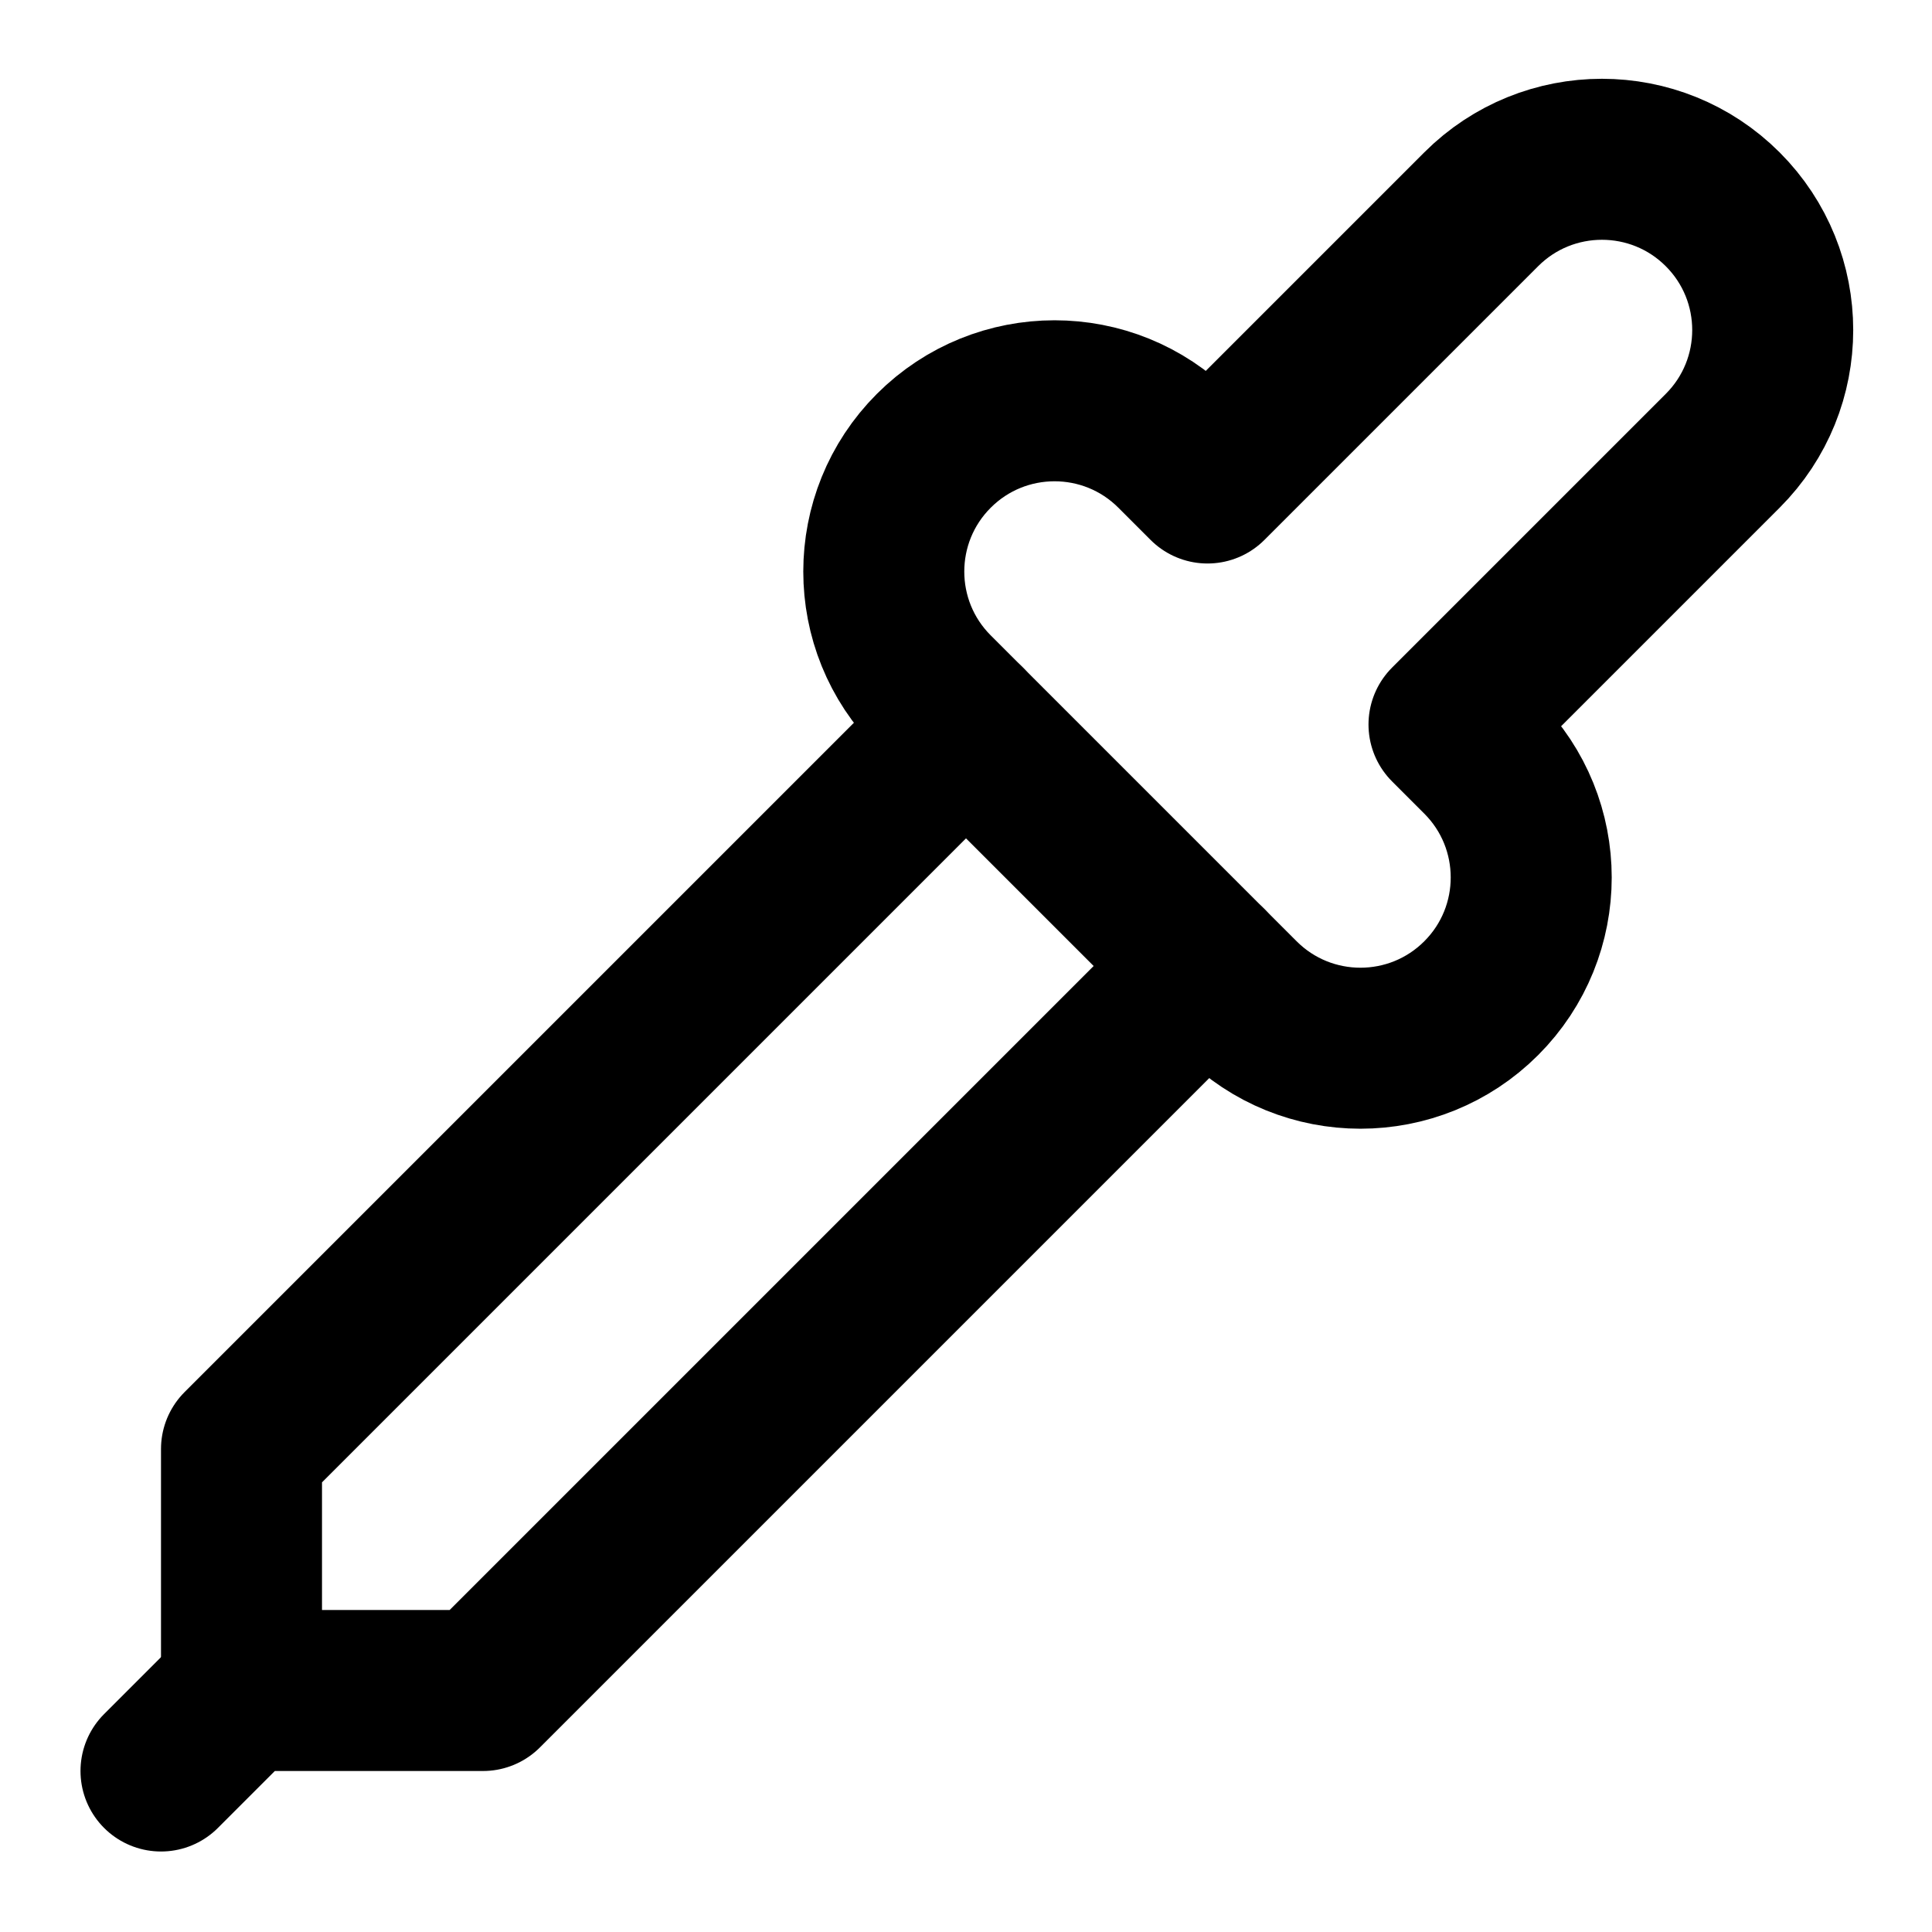
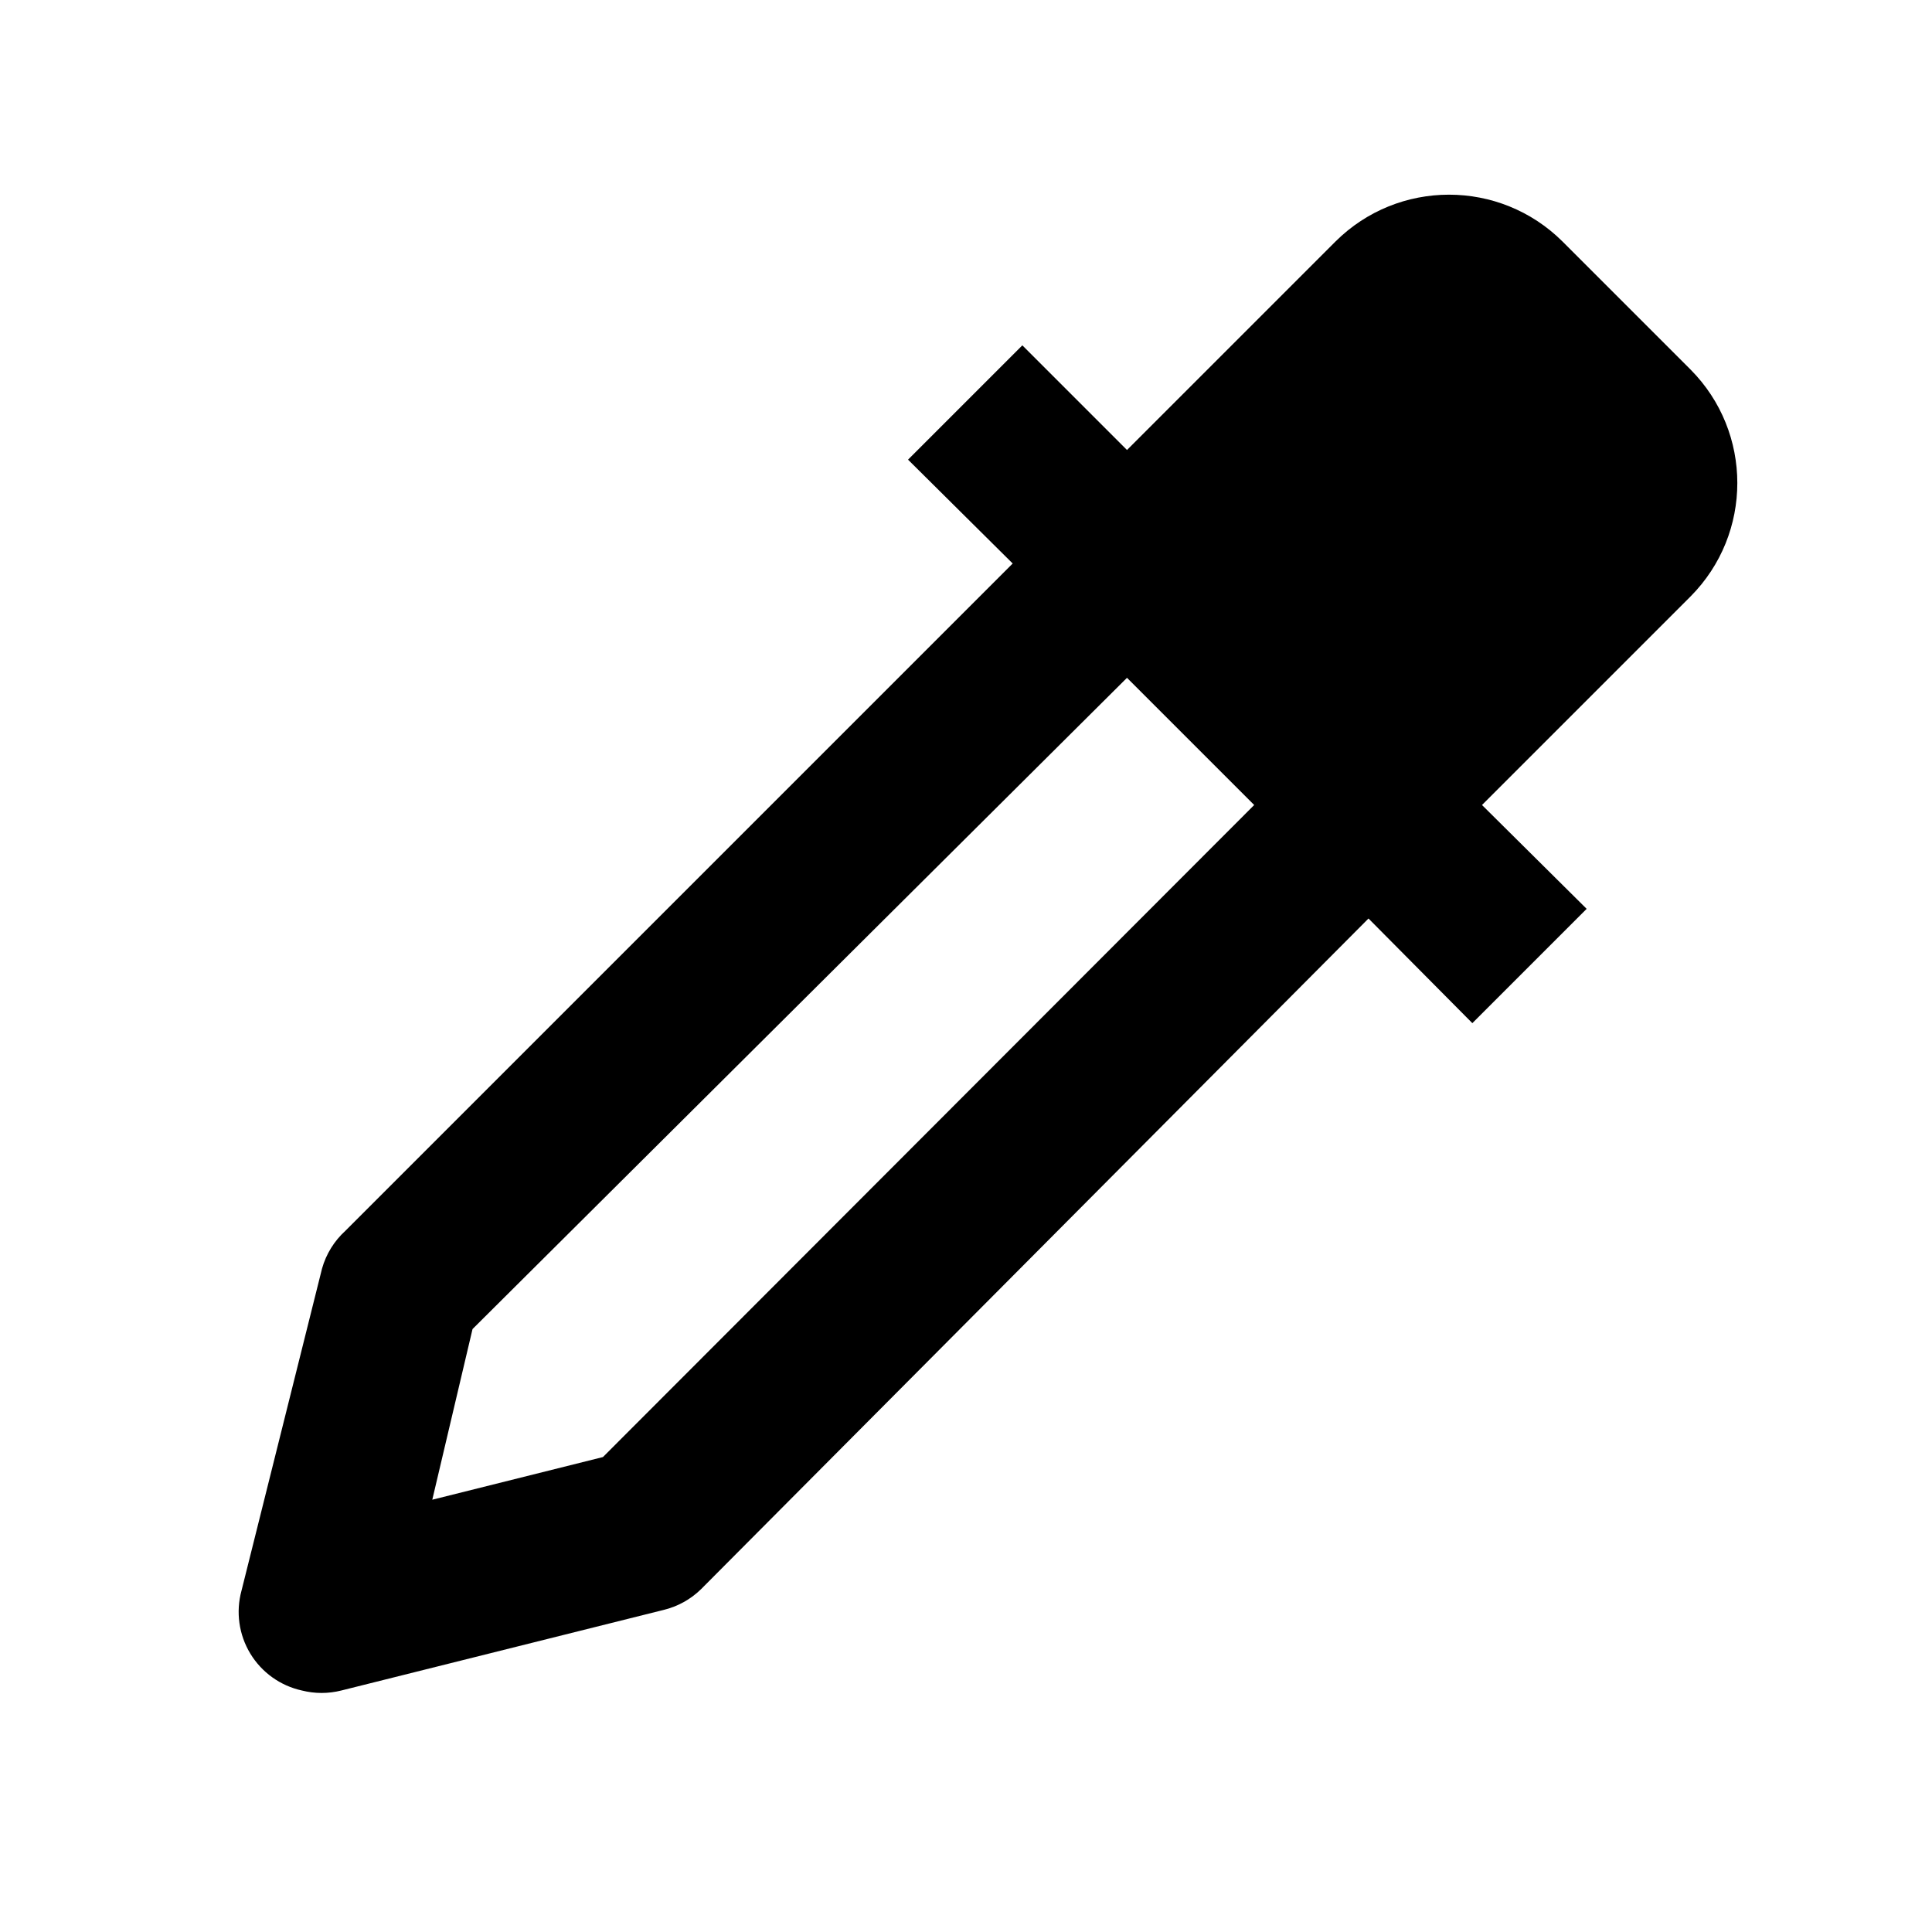
- <svg xmlns="http://www.w3.org/2000/svg" width="24px" height="24px" viewBox="0 0 24 24" fill="none">
-   <path d="m2 22 1-1h3l9-9" stroke="#000000" stroke-width="2" stroke-linecap="round" stroke-linejoin="round" />
-   <path d="M3 21v-3l9-9" stroke="#000000" stroke-width="2" stroke-linecap="round" stroke-linejoin="round" />
-   <path d="m15 6 3.4-3.4a2.1 2.1 0 1 1 3 3L18 9l.4.4a1 1 0 1 1-3 3l-3.8-3.8a1 1 0 1 1 3-3l.4.4Z" stroke="#000000" stroke-width="2" stroke-linecap="round" stroke-linejoin="round" />
+ <svg xmlns="http://www.w3.org/2000/svg" width="32" height="32" viewBox="0 0 24 24">
+   <path d="M4 15.76l-1 4A1 1 0 0 0 3.75 21a1 1 0 0 0 .49 0l4-1a1 1 0 0 0 .47-.26L17 11.41l1.29 1.3l1.42-1.42l-1.3-1.29L21 7.41a2 2 0 0 0 0-2.82L19.41 3a2 2 0 0 0-2.82 0L14 5.59l-1.3-1.3l-1.42 1.42L12.58 7l-8.29 8.29a1 1 0 0 0-.29.47zm1.87.75L14 8.42L15.58 10l-8.09 8.1l-2.12.53z" fill="currentColor" />
</svg>
